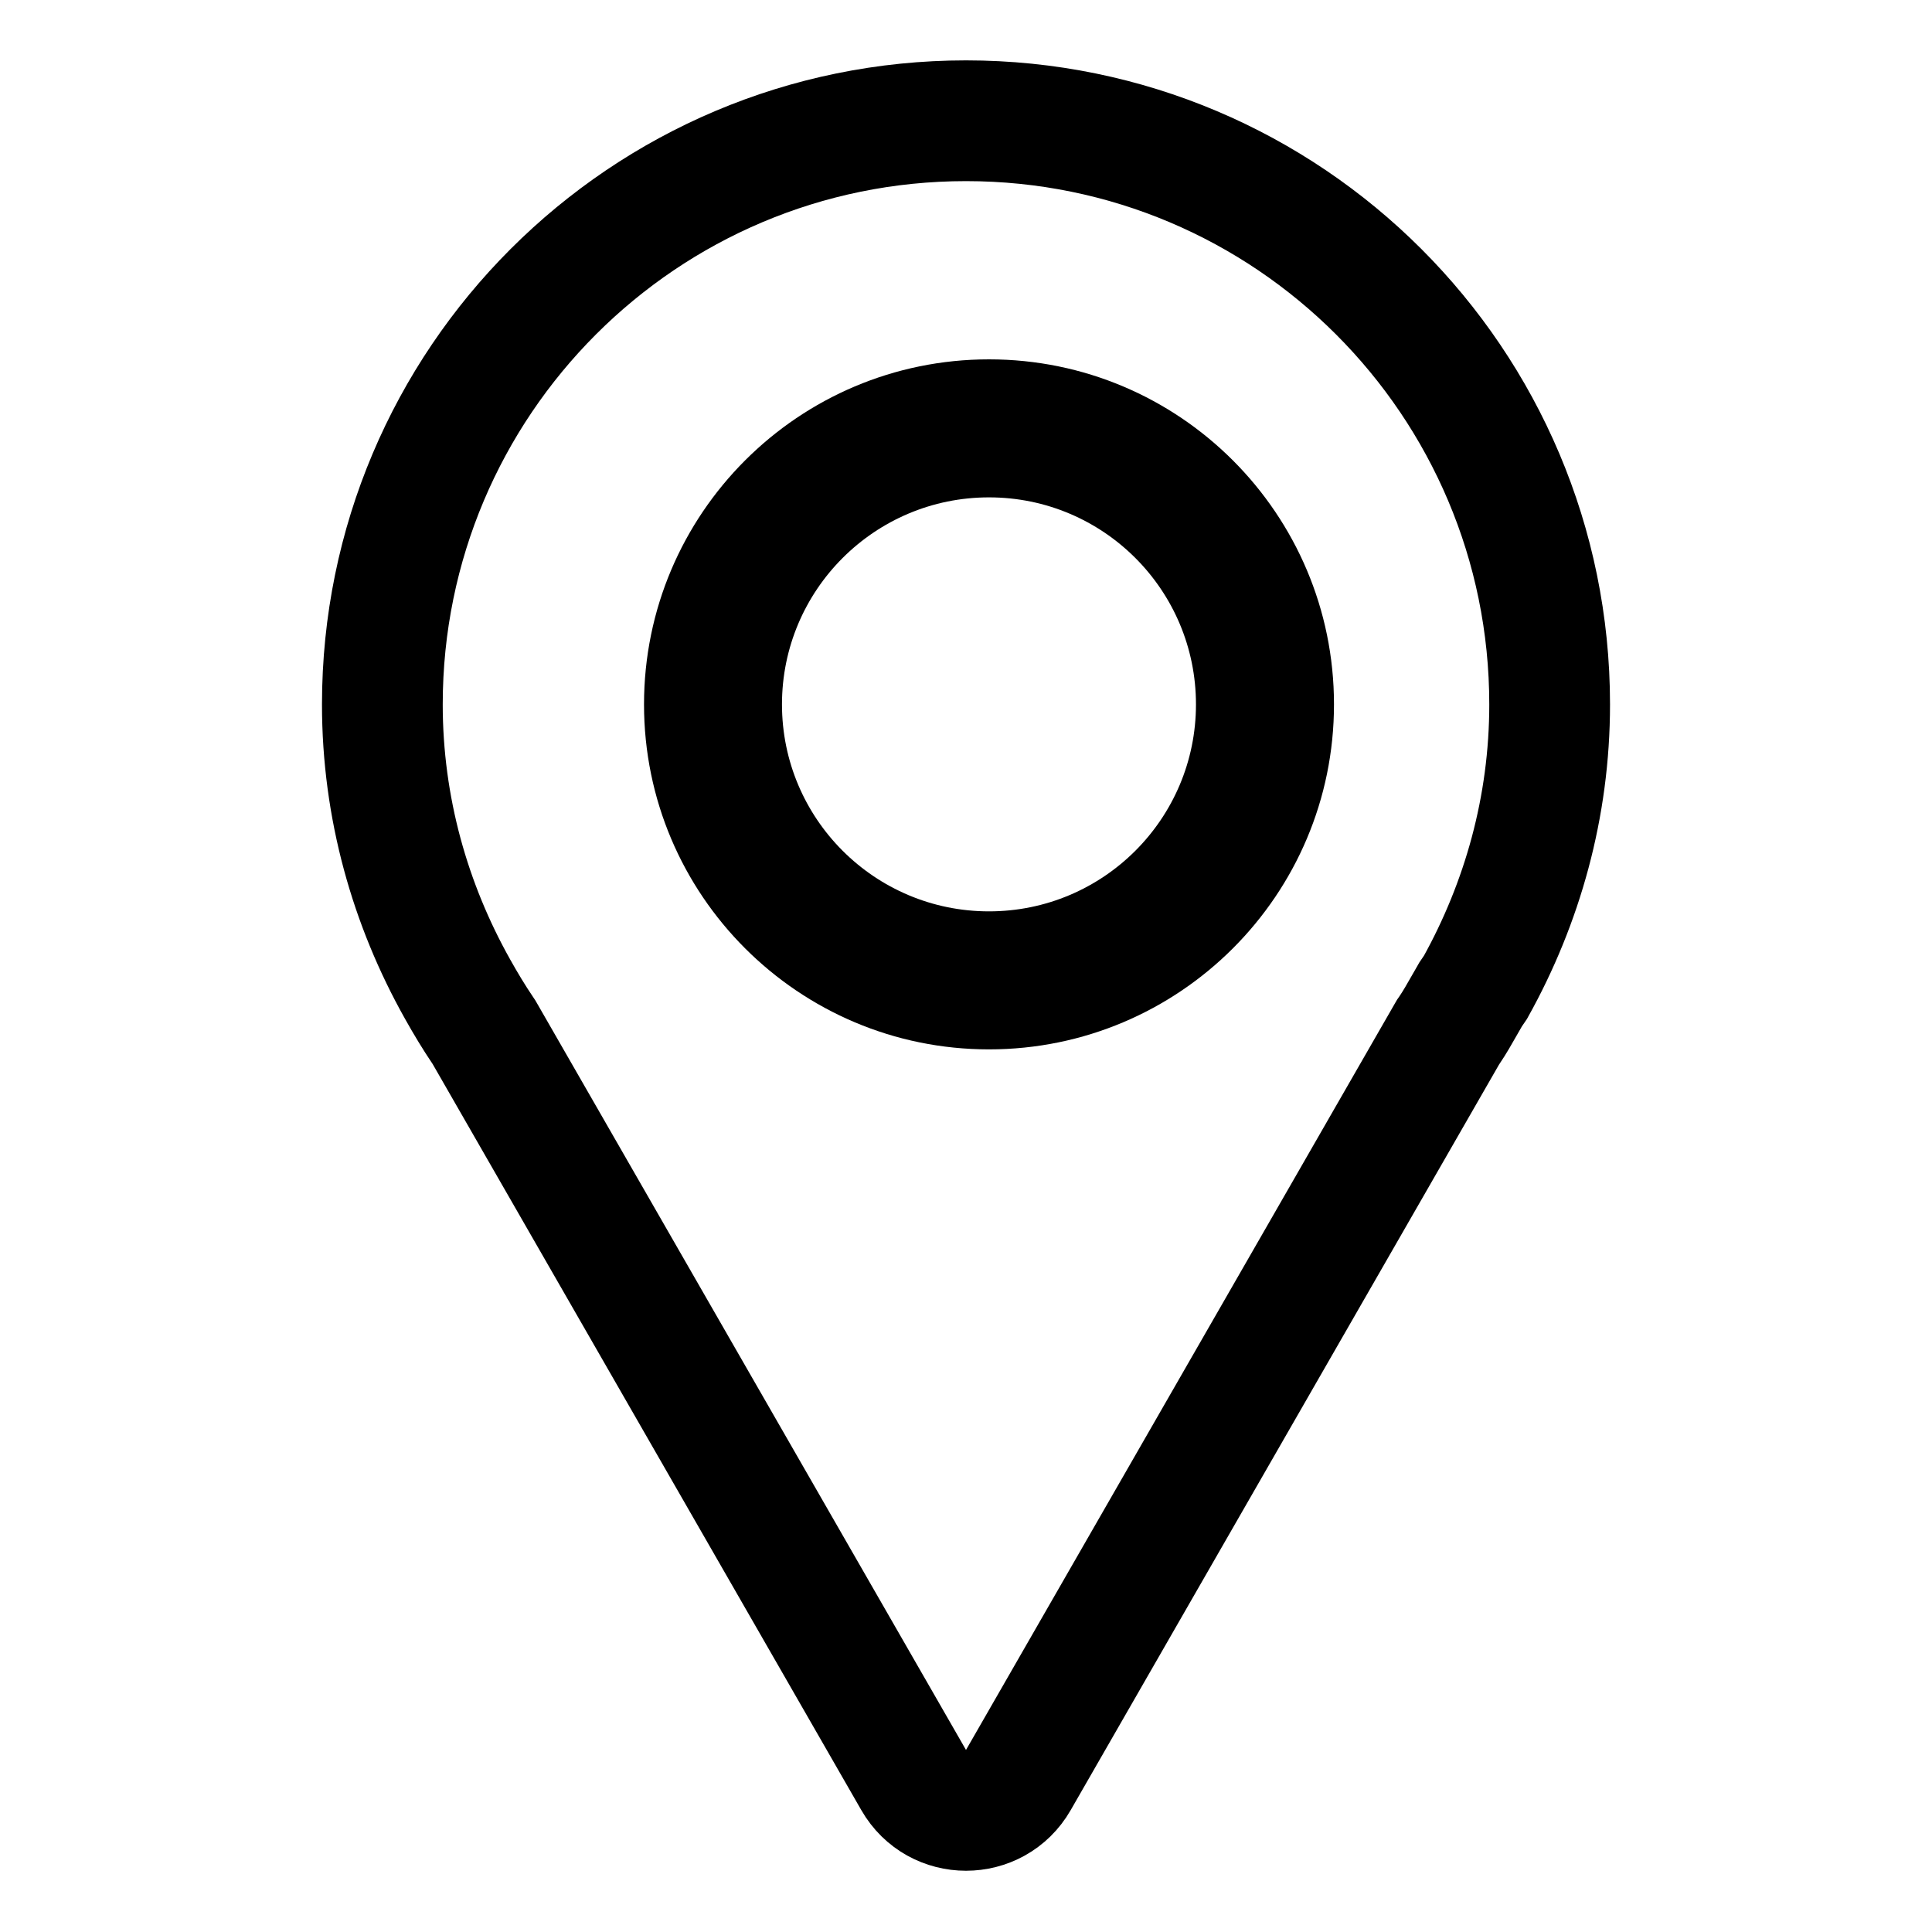
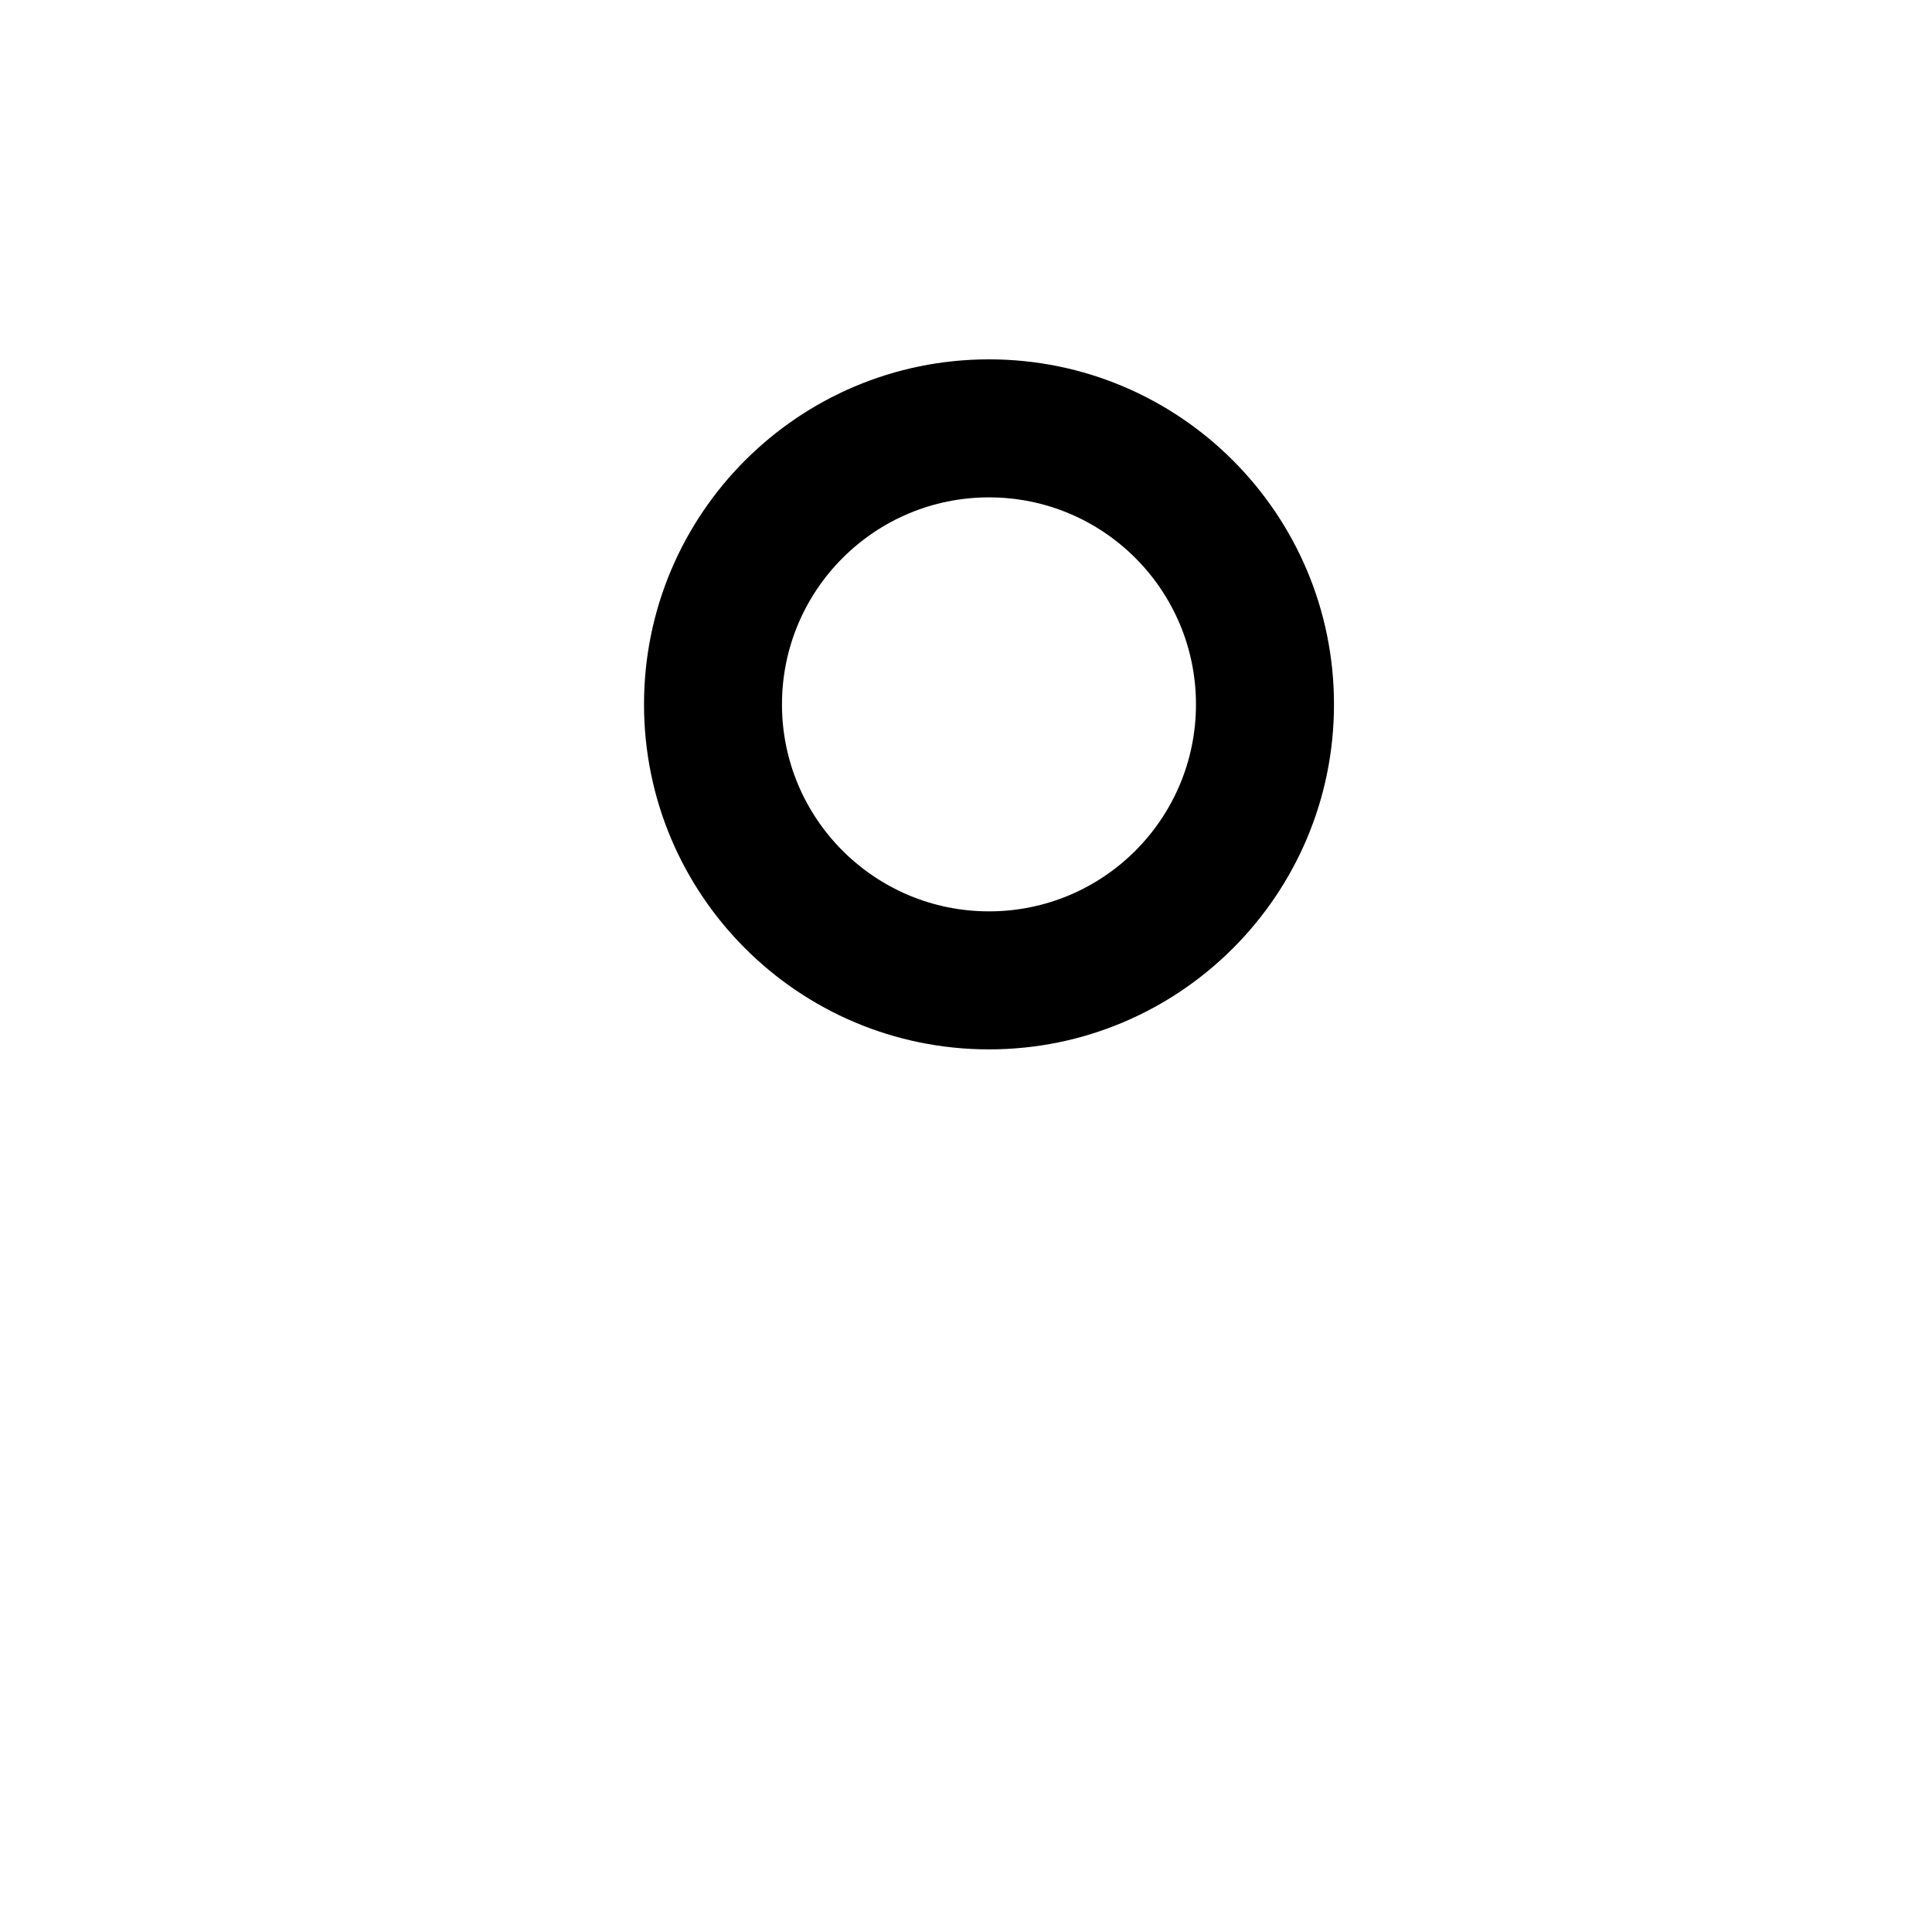
<svg xmlns="http://www.w3.org/2000/svg" width="32" height="32" viewBox="0 0 32 32" fill="none">
-   <path d="M8.034 17.127L8.016 17.096L7.996 17.066C7.852 16.853 7.715 16.626 7.58 16.385C6.793 14.984 6.333 13.379 6.333 11.667C6.333 6.328 10.661 2 16 2C21.338 2 25.667 6.328 25.667 11.667C25.667 13.366 25.214 14.958 24.439 16.352L24.377 16.443L24.358 16.471L24.341 16.501C24.316 16.546 24.291 16.588 24.268 16.628C24.171 16.799 24.094 16.934 24.005 17.066L23.984 17.096L23.966 17.127L16.867 29.483C16.483 30.153 15.517 30.153 15.133 29.483L8.034 17.127Z" stroke="black" stroke-width="2" />
+   <path d="M8.034 17.127L8.016 17.096L7.996 17.066C7.852 16.853 7.715 16.626 7.58 16.385C6.793 14.984 6.333 13.379 6.333 11.667C6.333 6.328 10.661 2 16 2C21.338 2 25.667 6.328 25.667 11.667C25.667 13.366 25.214 14.958 24.439 16.352L24.377 16.443L24.358 16.471L24.341 16.501C24.316 16.546 24.291 16.588 24.268 16.628C24.171 16.799 24.094 16.934 24.005 17.066L23.984 17.096L23.966 17.127L16.867 29.483C16.483 30.153 15.517 30.153 15.133 29.483L8.034 17.127Z" stroke="darken" stroke-width="2" />
  <path d="M16.381 5.952C13.225 5.952 10.667 8.511 10.667 11.667C10.667 14.822 13.225 17.381 16.381 17.381C19.536 17.381 22.095 14.822 22.095 11.667C22.095 8.511 19.536 5.952 16.381 5.952ZM16.381 8.238C18.275 8.238 19.809 9.773 19.809 11.667C19.809 13.56 18.275 15.095 16.381 15.095C14.487 15.095 12.952 13.56 12.952 11.667C12.952 9.773 14.487 8.238 16.381 8.238Z" fill="black" />
</svg>
